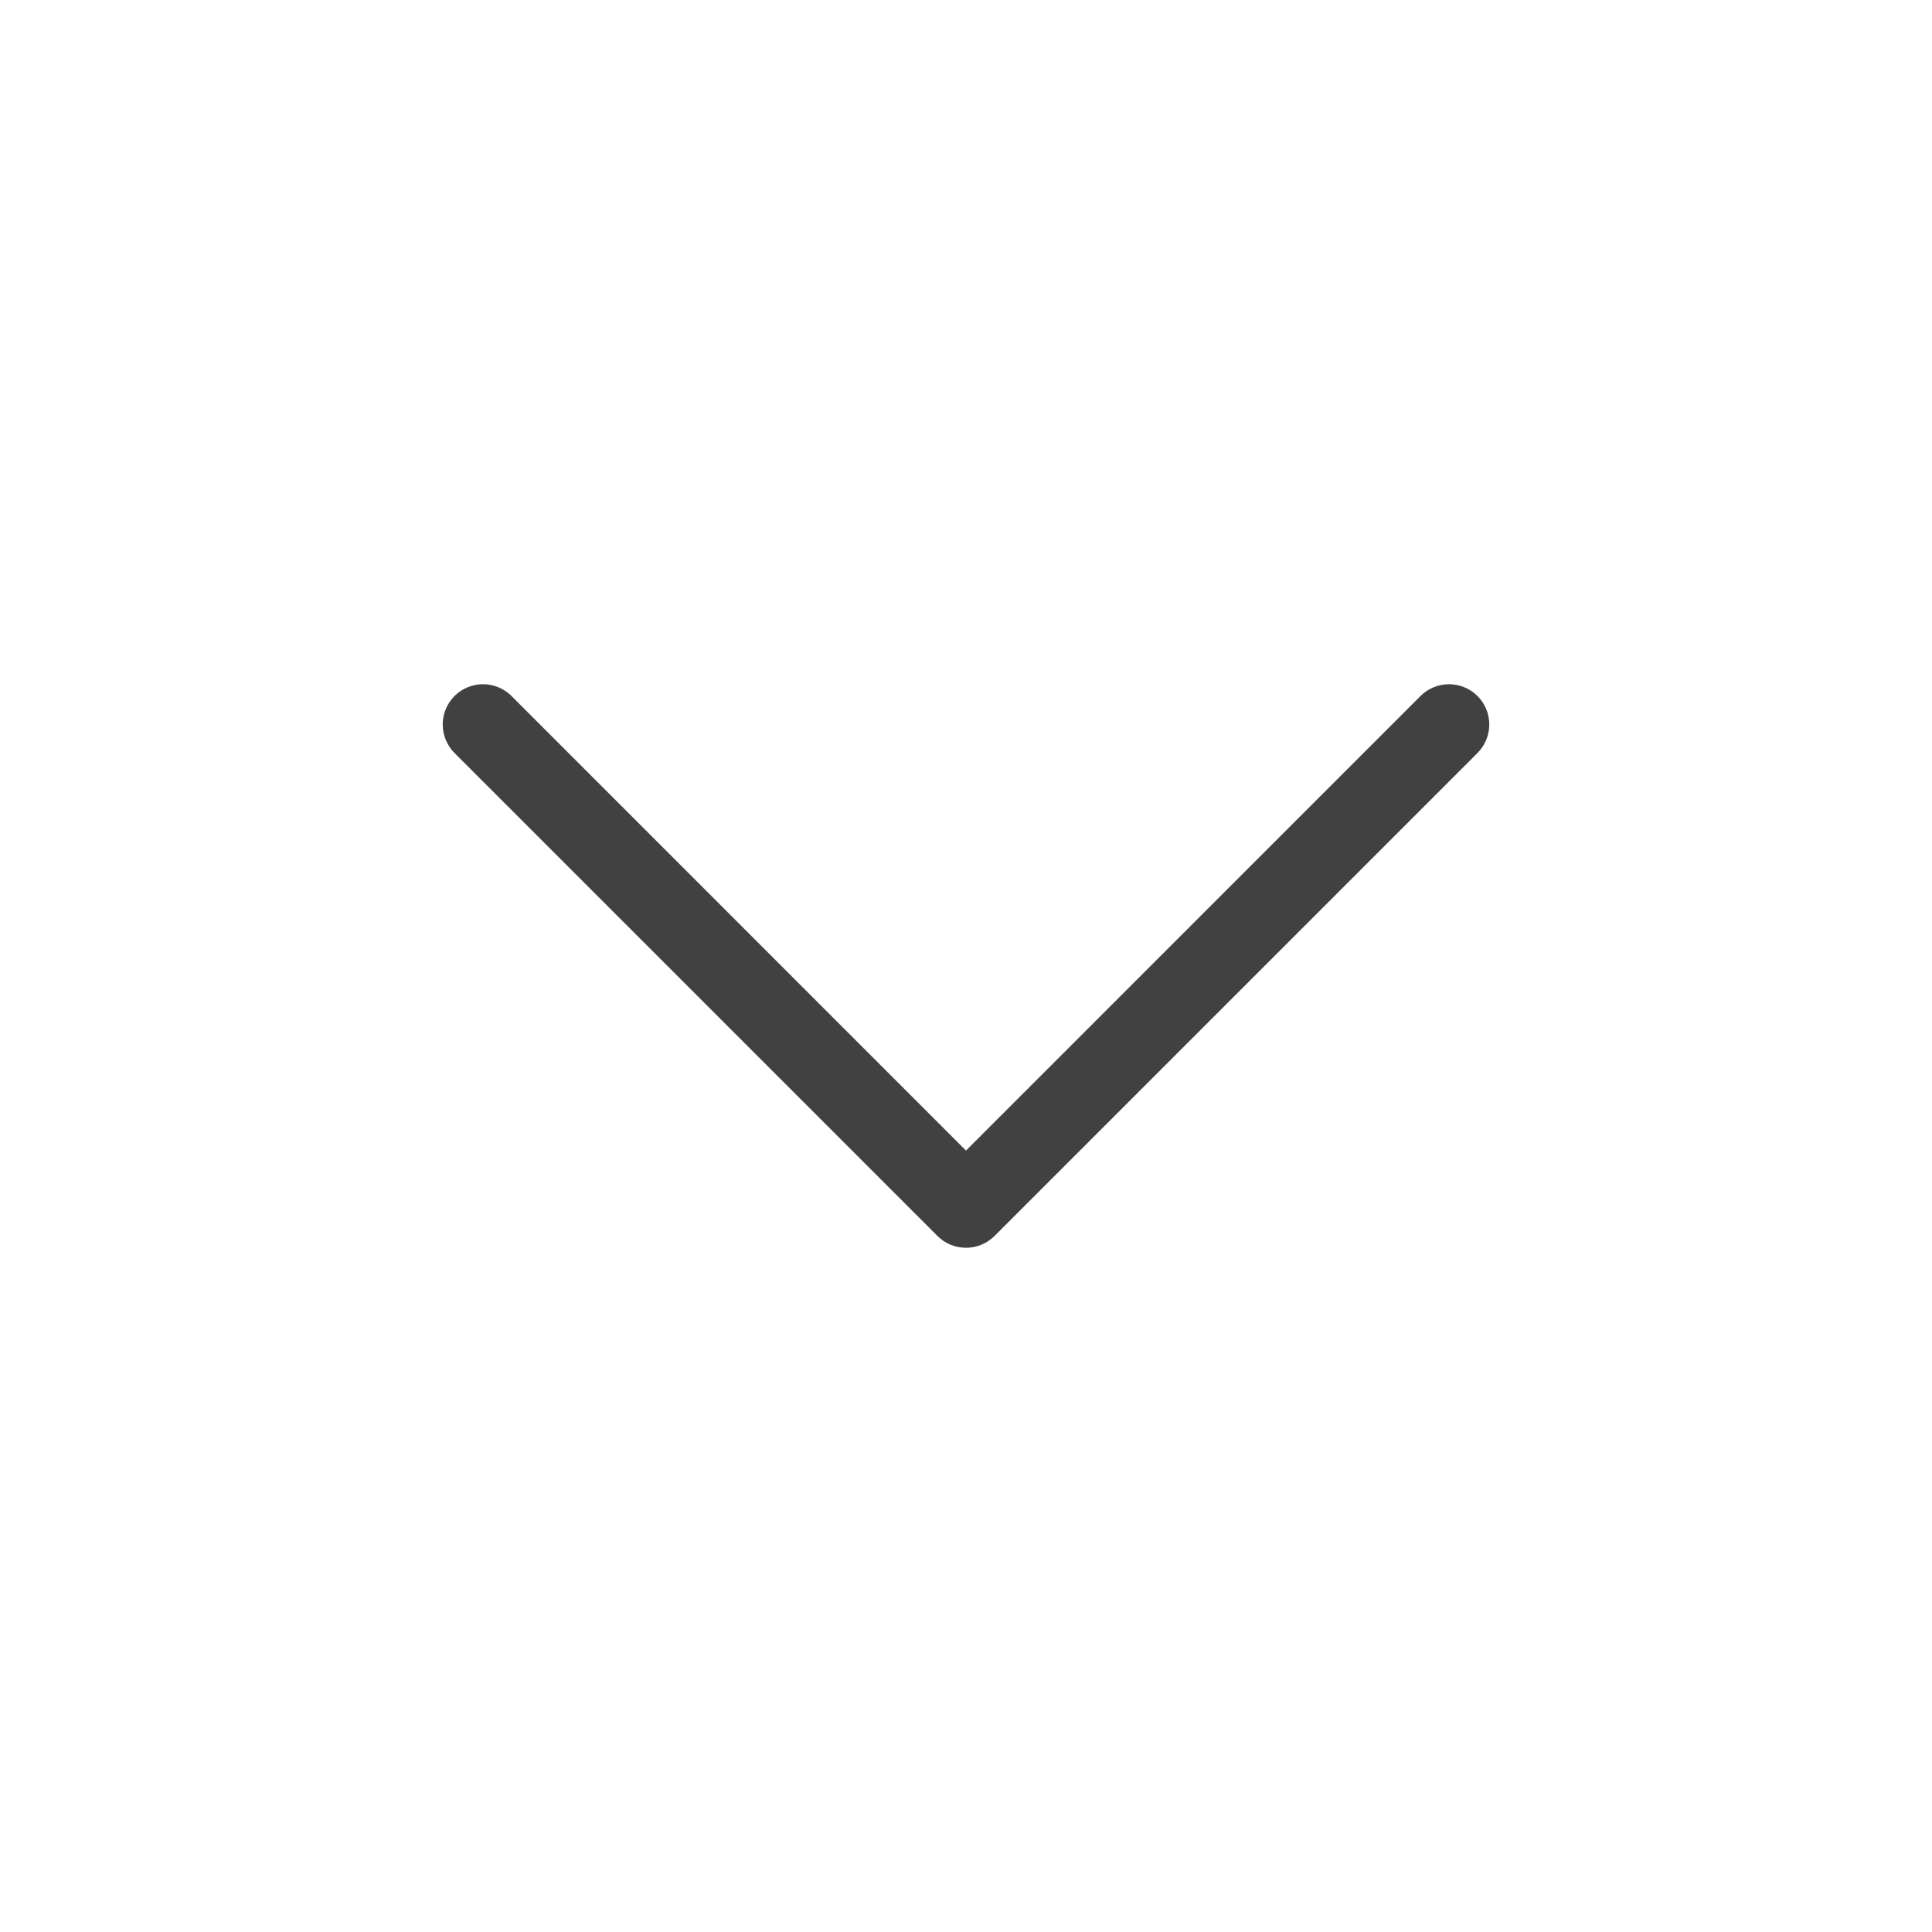
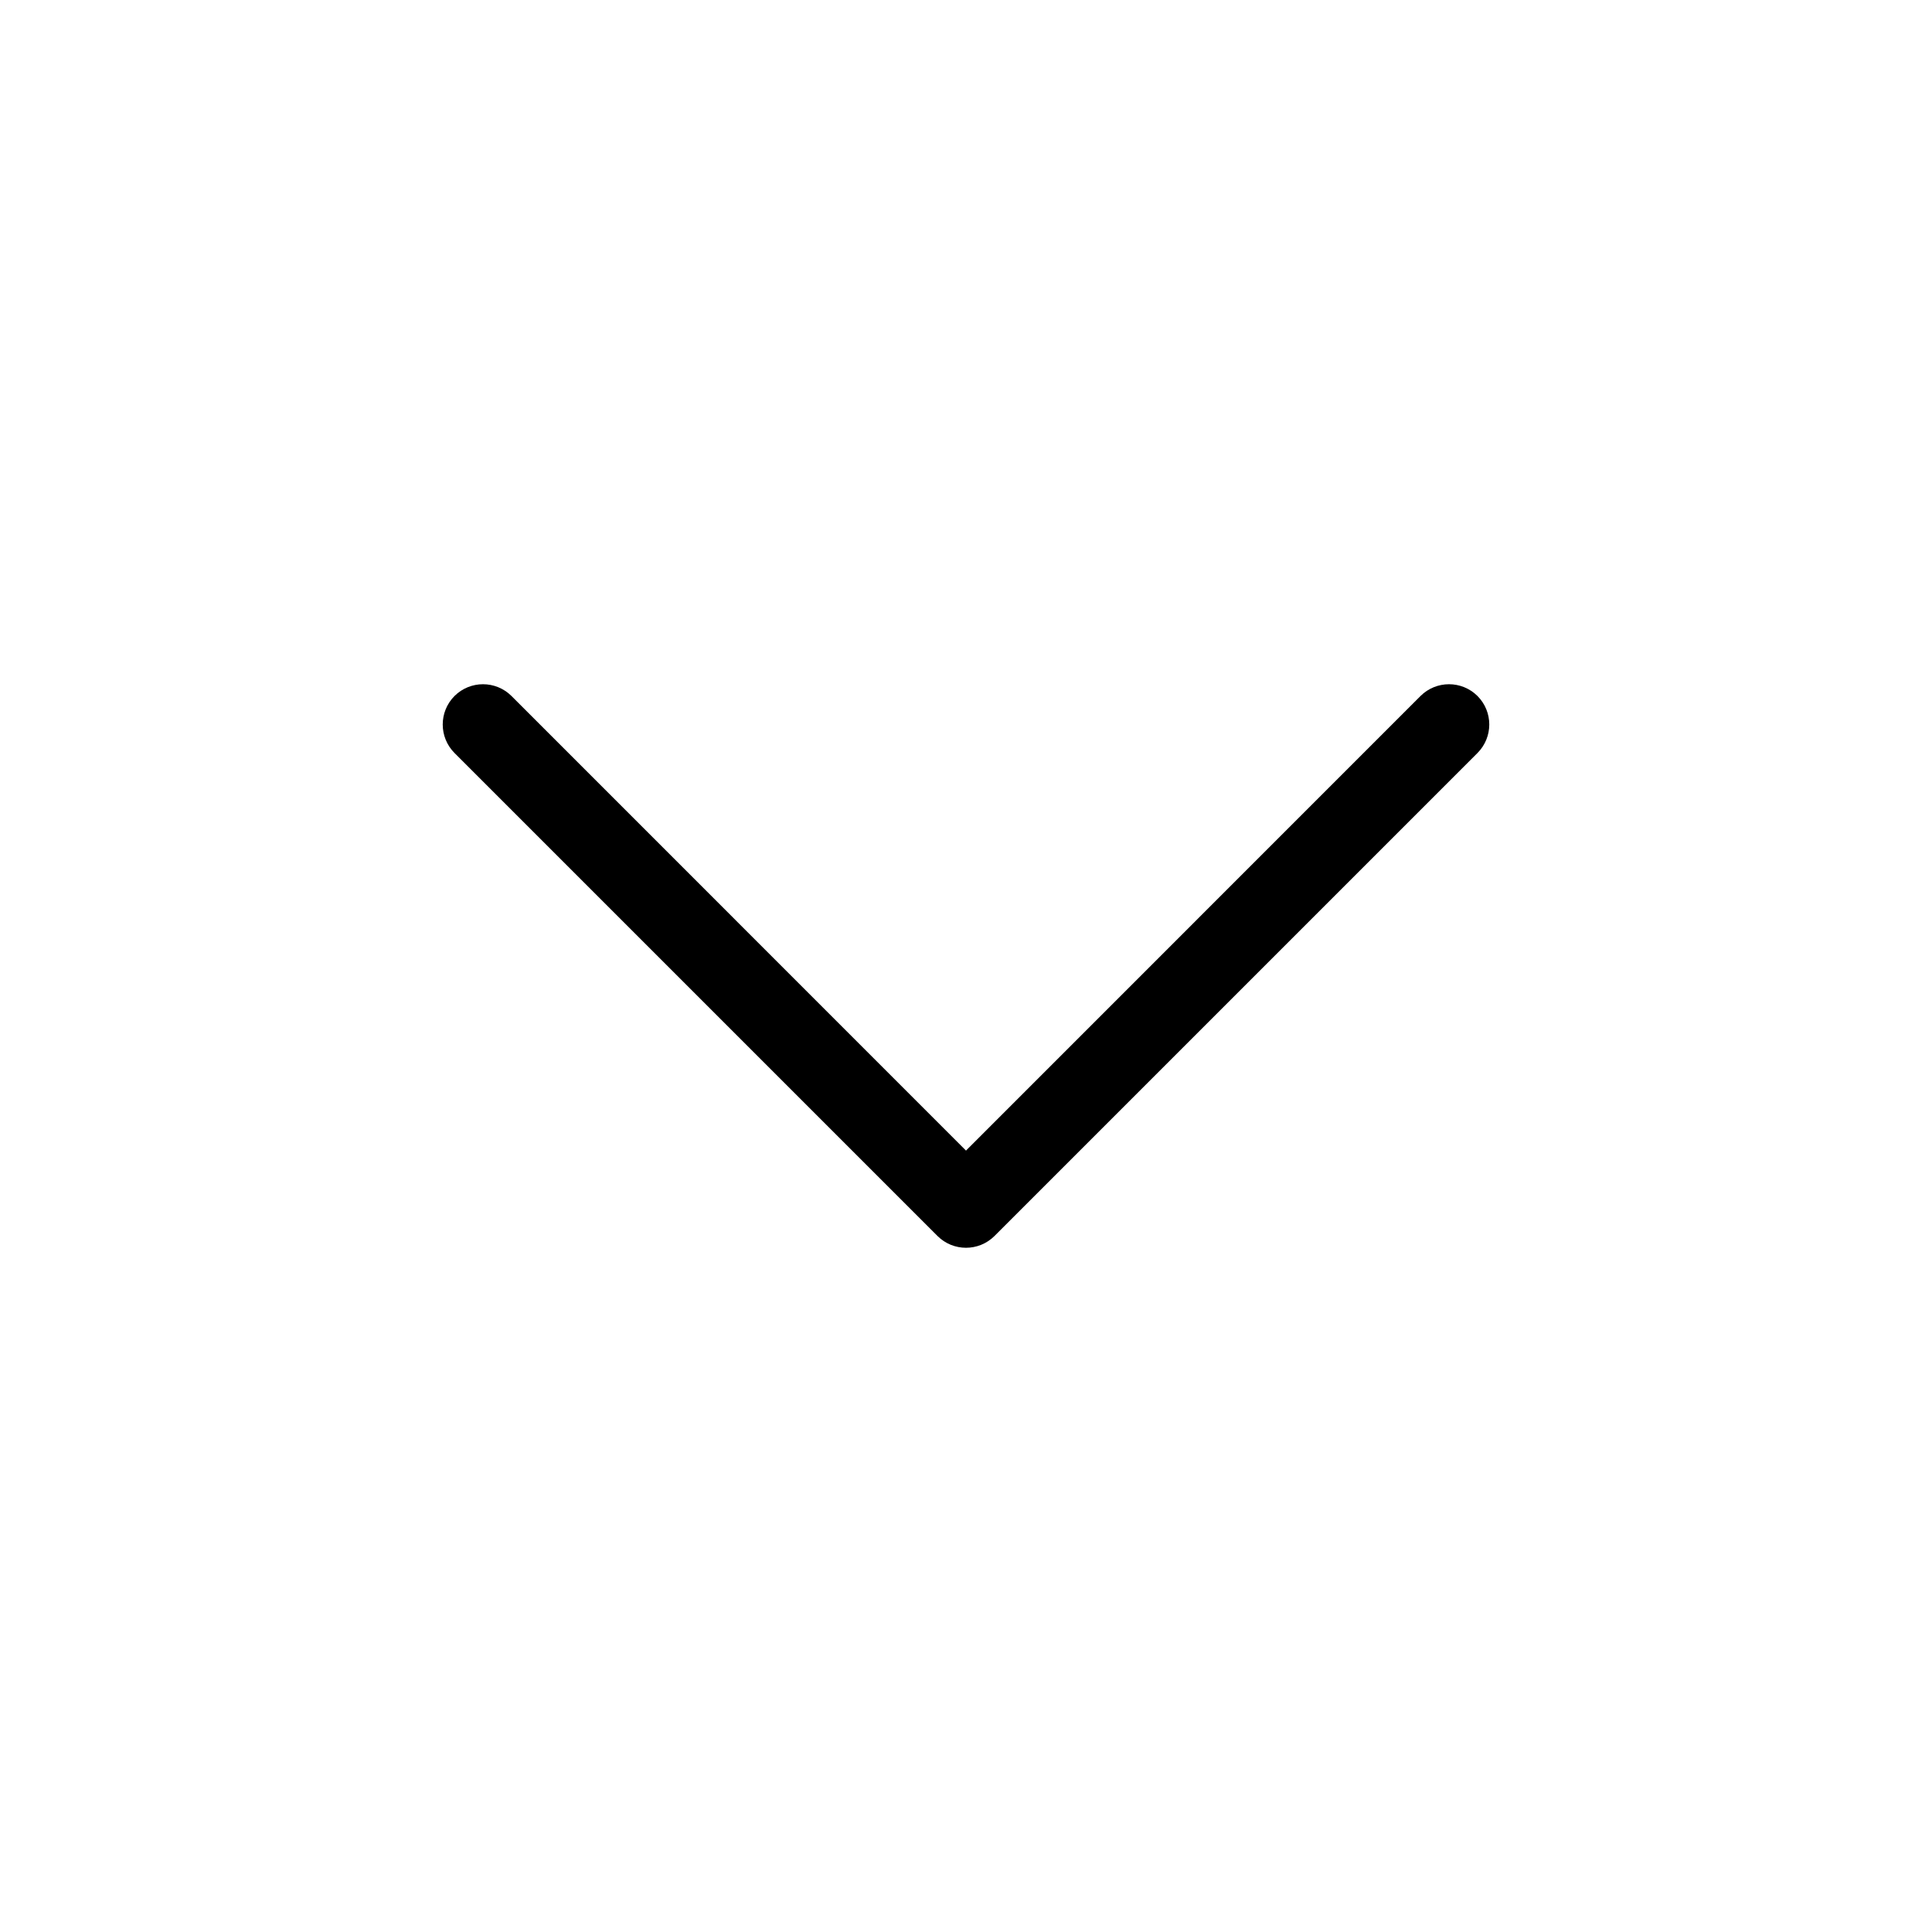
<svg xmlns="http://www.w3.org/2000/svg" viewBox="0 0 24 24" width="24" height="24" fill="none" customFrame="#000000">
  <rect id="feather-icon / chevron-down" width="24" height="24" x="0" y="0" fill="rgb(255,255,255)" fill-opacity="0" />
-   <path id="Shape (Stroke)" d="M5.646 8.646C5.842 8.451 6.158 8.451 6.354 8.646L12 14.293L17.646 8.646C17.842 8.451 18.158 8.451 18.354 8.646C18.549 8.842 18.549 9.158 18.354 9.354L12.354 15.354C12.158 15.549 11.842 15.549 11.646 15.354L5.646 9.354C5.451 9.158 5.451 8.842 5.646 8.646Z" fill="rgb(64.812,64.812,64.812)" fill-rule="evenodd" />
+   <path id="Shape (Stroke)" d="M5.646 8.646C5.842 8.451 6.158 8.451 6.354 8.646L12 14.293L17.646 8.646C17.842 8.451 18.158 8.451 18.354 8.646C18.549 8.842 18.549 9.158 18.354 9.354L12.354 15.354C12.158 15.549 11.842 15.549 11.646 15.354L5.646 9.354C5.451 9.158 5.451 8.842 5.646 8.646Z" fill="currentColor" fill-rule="evenodd" />
</svg>
